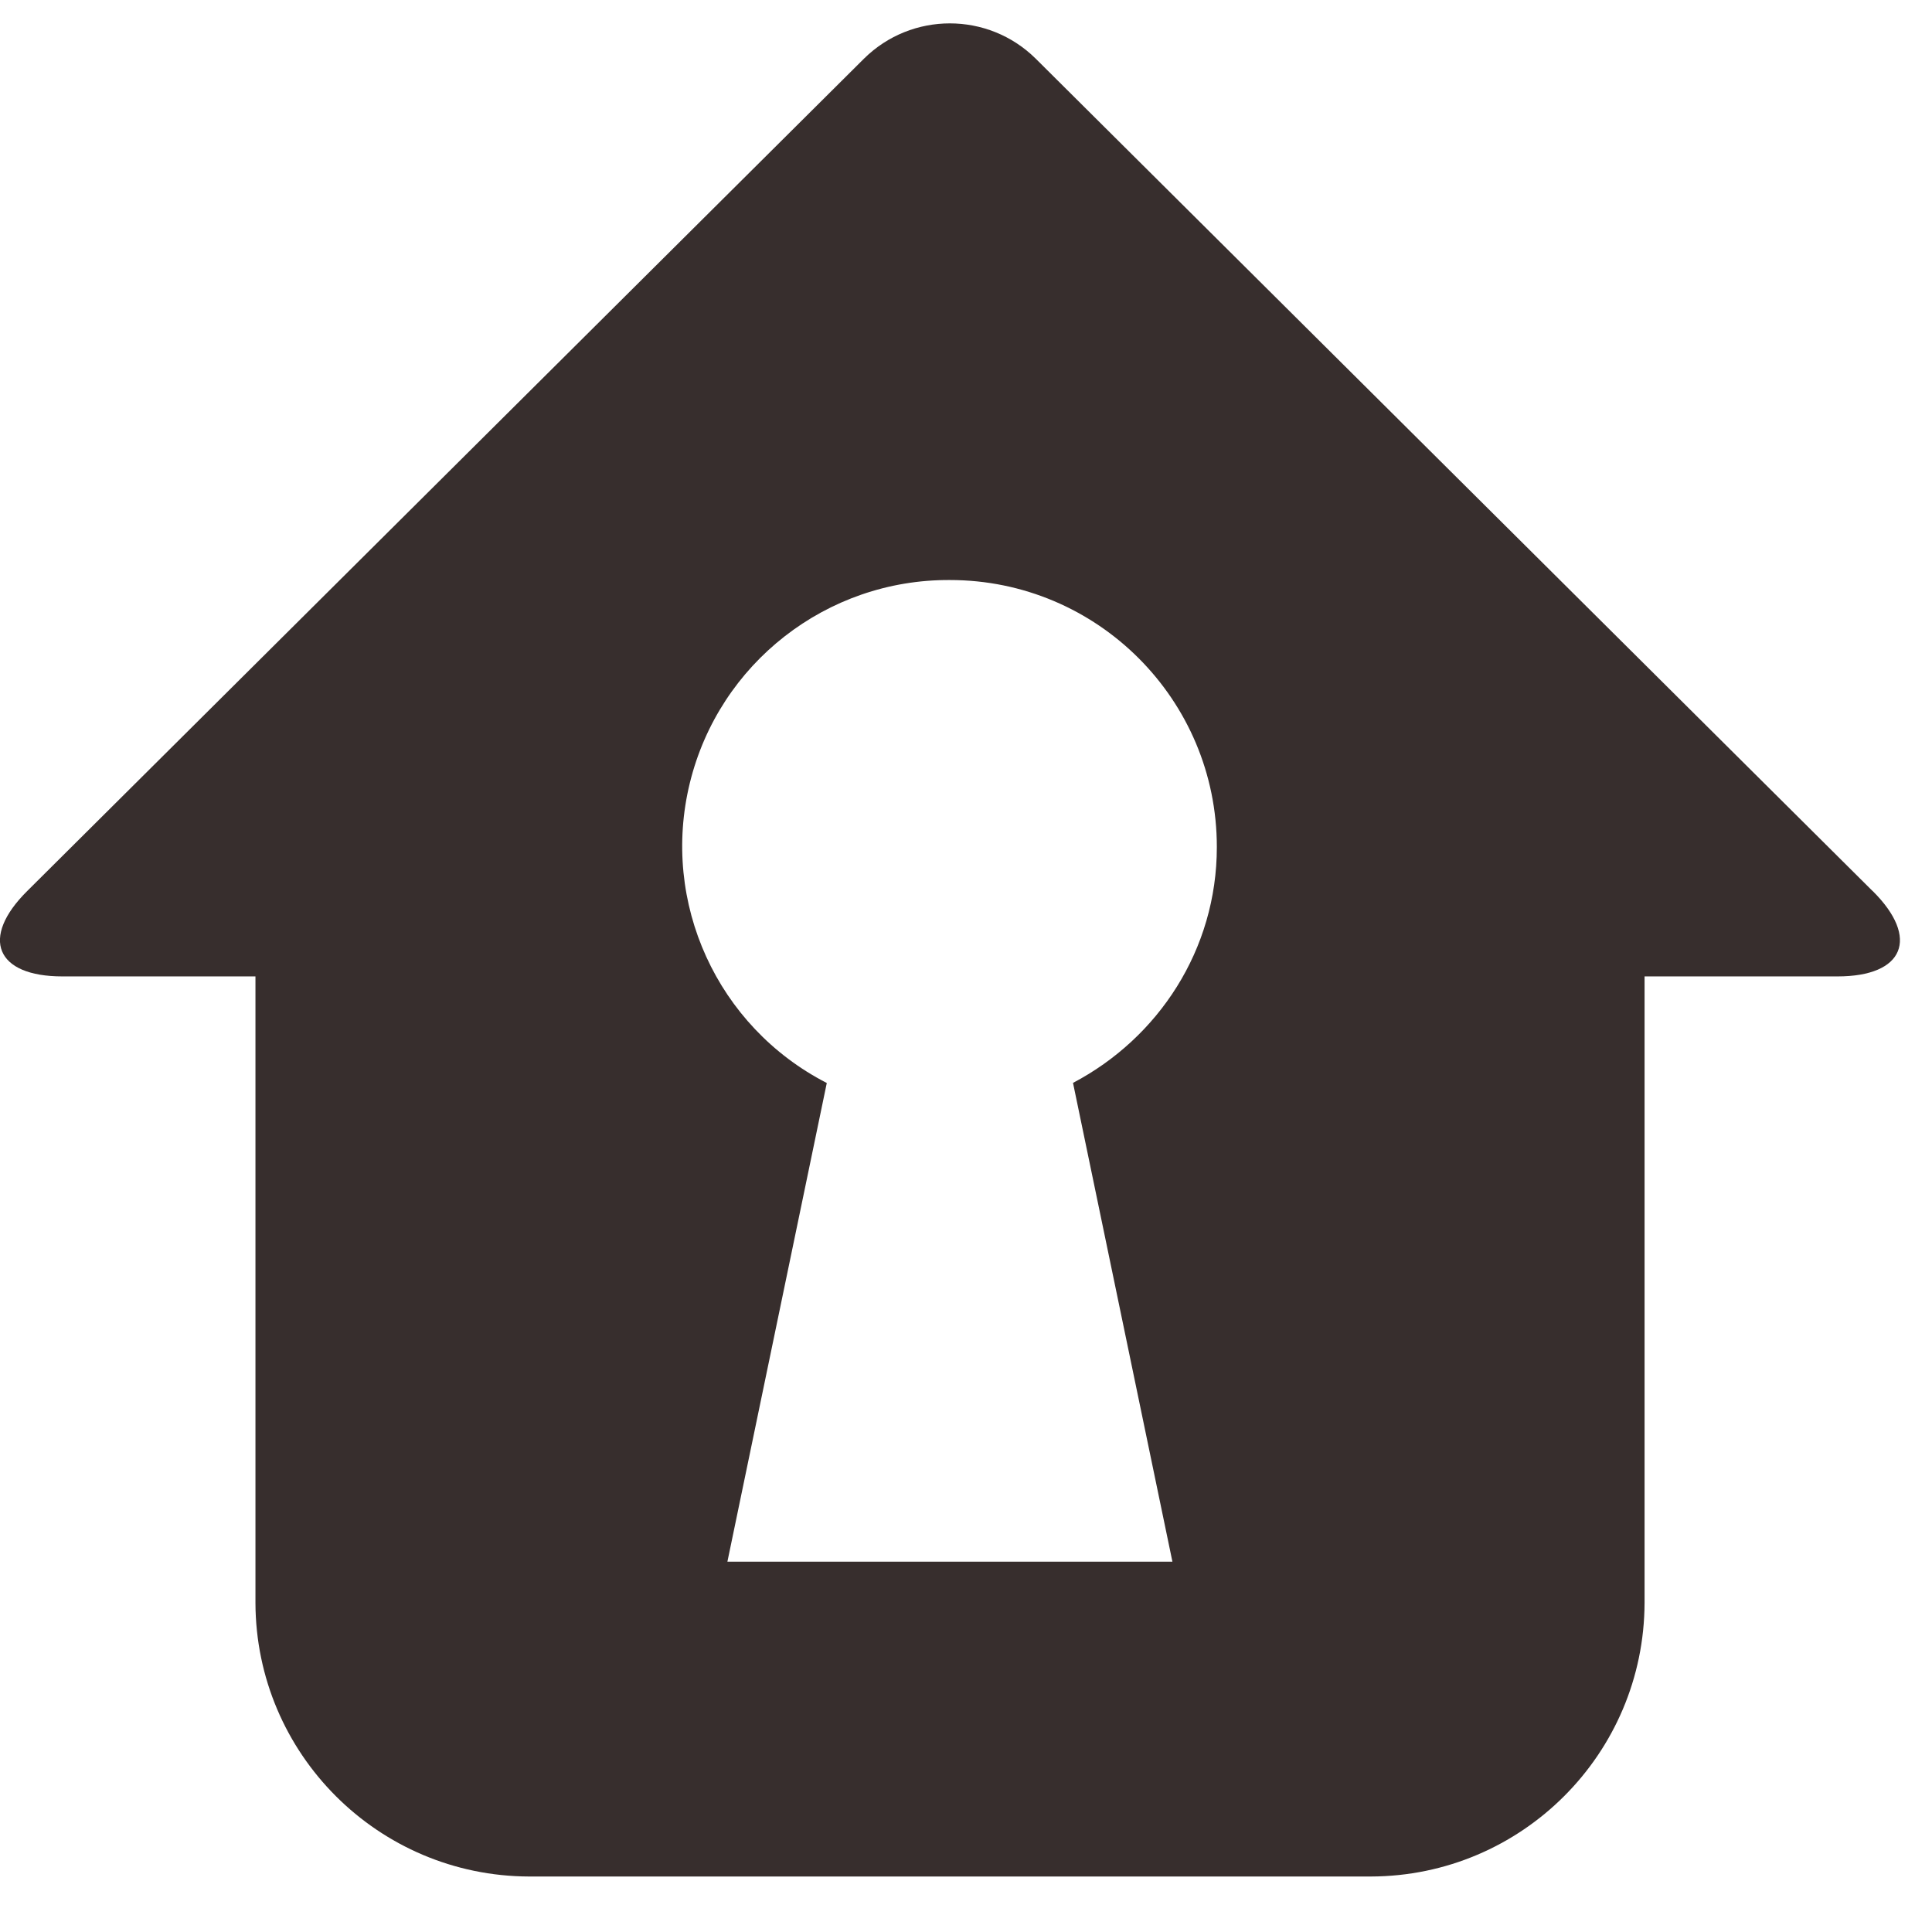
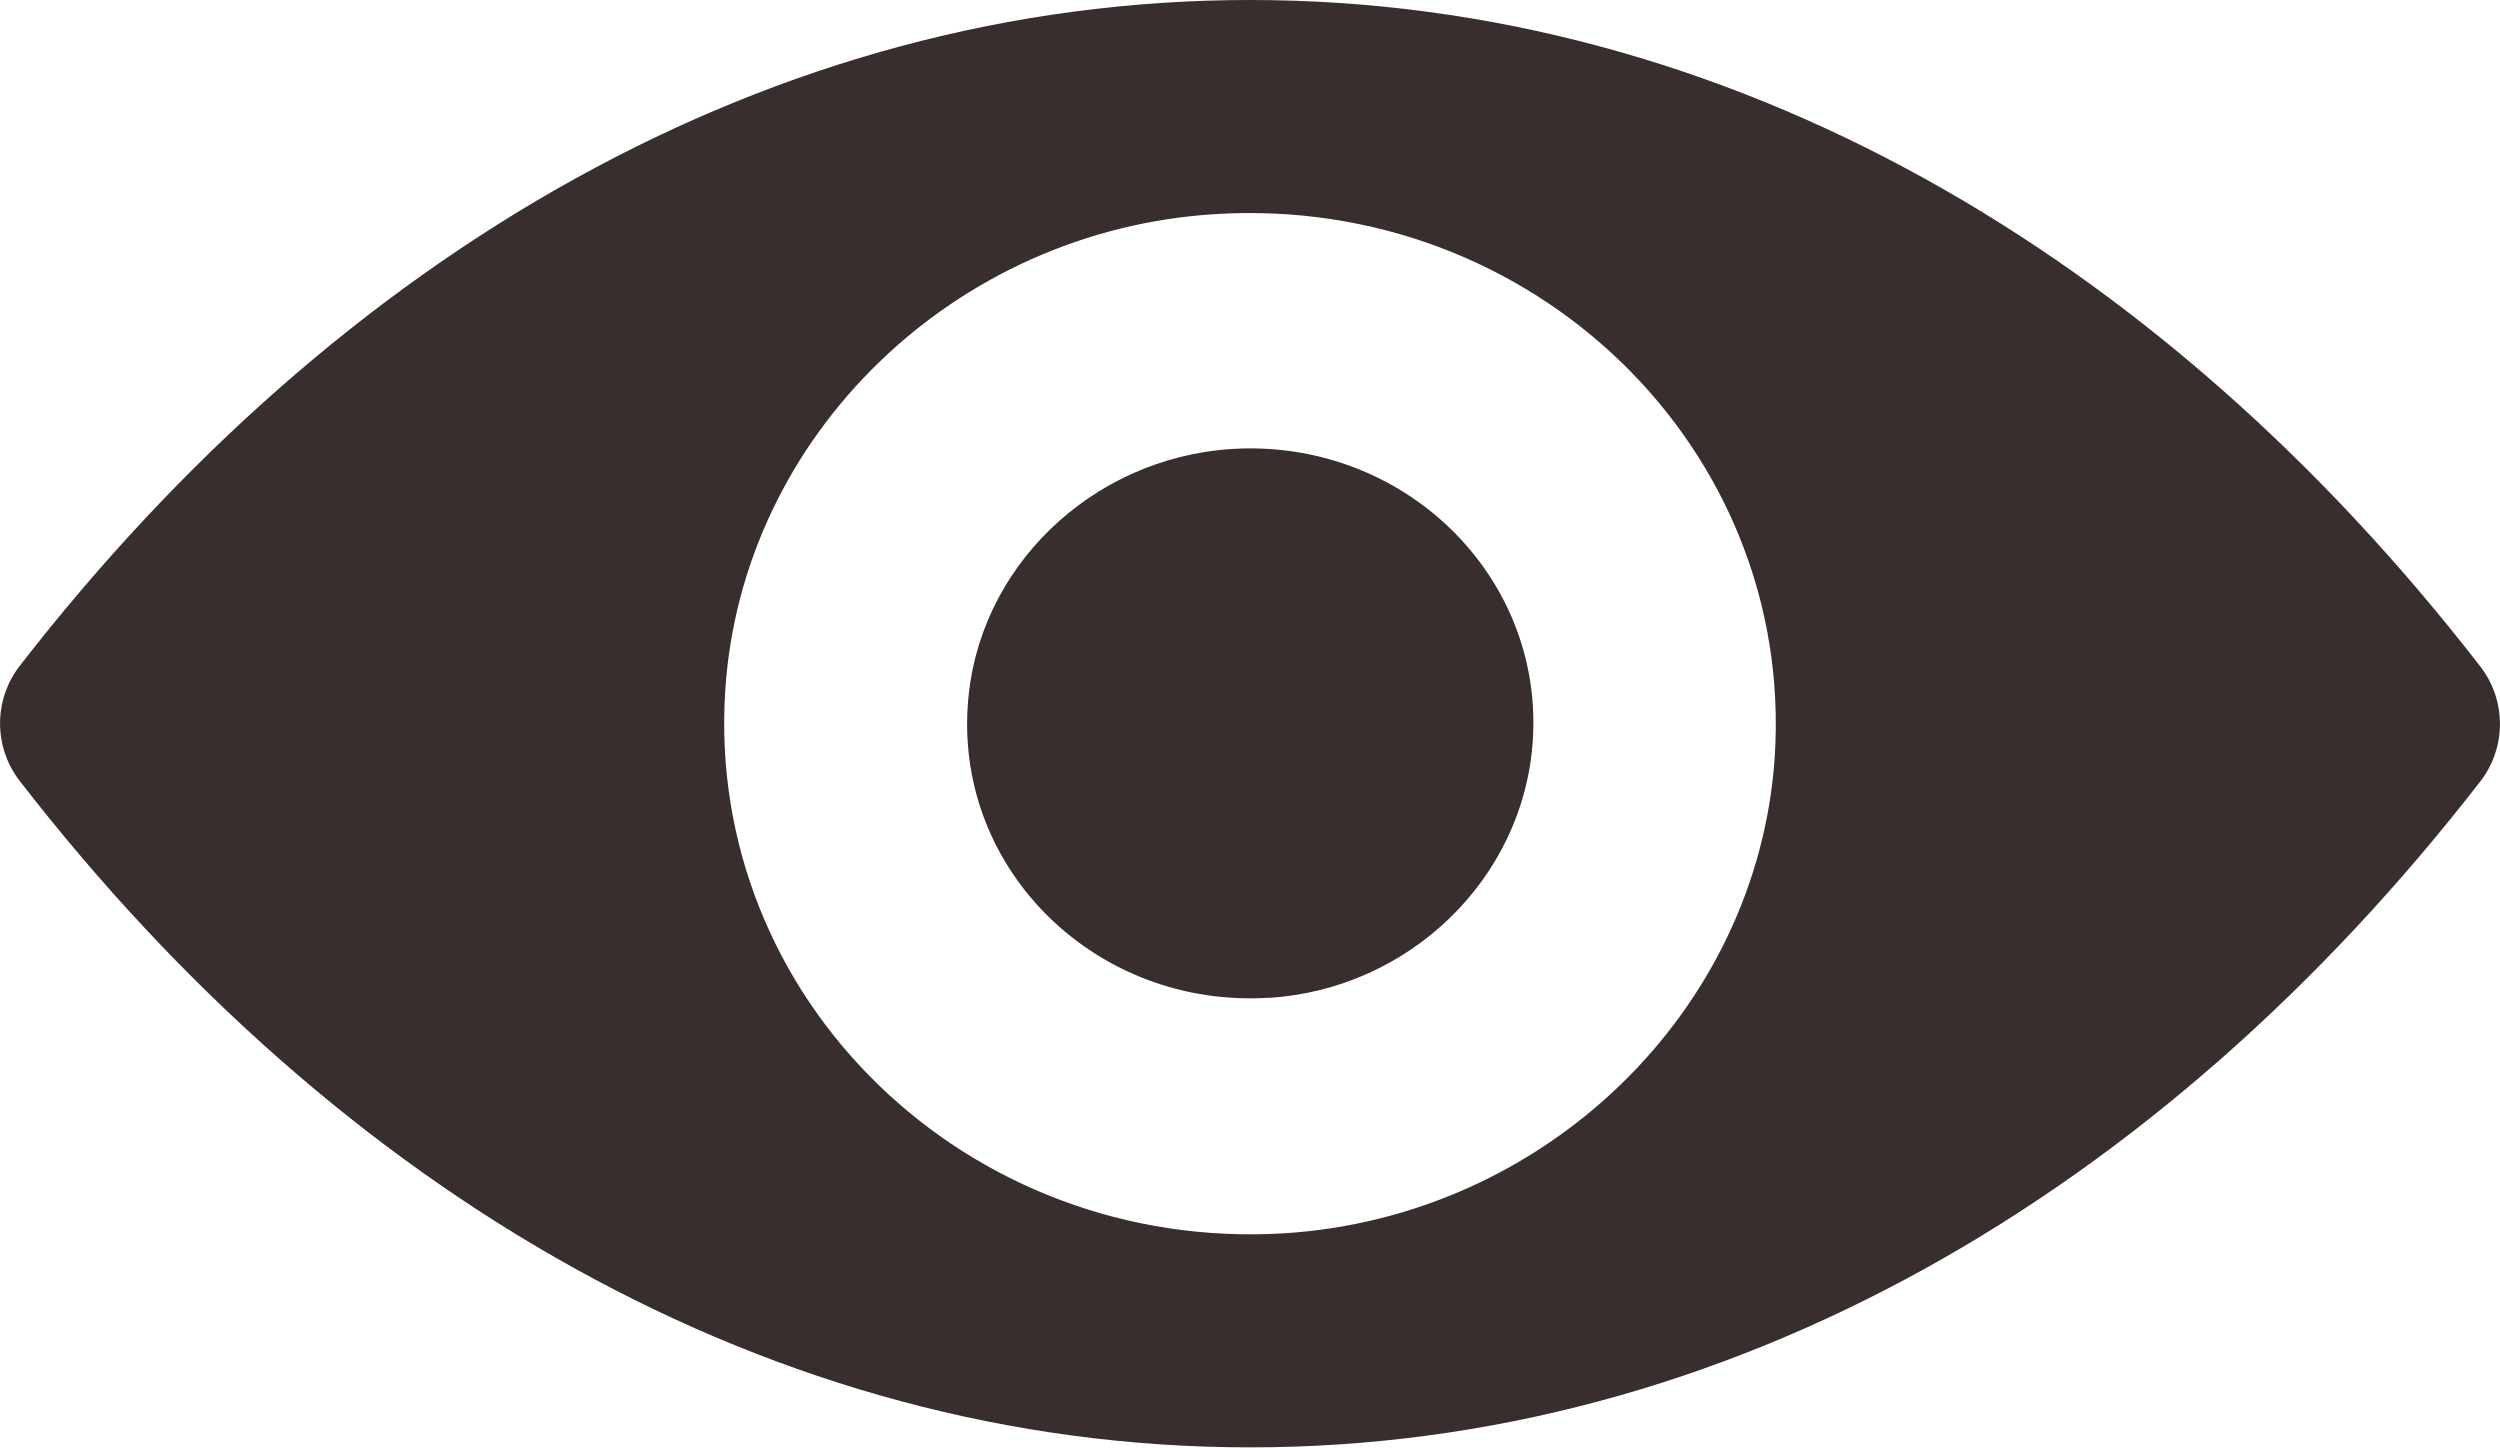
- <svg xmlns="http://www.w3.org/2000/svg" width="18" height="18" viewBox="0 0 18 18">
-   <path fill="#372E2D" fill-rule="nonzero" d="M17.447 8.302L9.649.546a1.138 1.138 0 0 0-1.599 0L.253 8.302c-.44.437-.292.795.328.795H2.38v5.836a2.557 2.557 0 0 0 2.55 2.55h7.842a2.557 2.557 0 0 0 2.55-2.55V9.097h1.798c.62 0 .768-.358.328-.795zm-6.523 6.248H6.777l.926-4.46A2.48 2.48 0 0 1 8.85 5.404a2.487 2.487 0 0 1 2.487 2.488c0 .958-.547 1.78-1.34 2.197l.926 4.46z" />
+ <svg xmlns="http://www.w3.org/2000/svg" width="19" height="11" viewBox="0 0 19 11">
+   <path fill="#372E2D" fill-rule="nonzero" d="M9.5 0C5.87 0 2.578 1.929.149 5.062a.714.714 0 0 0 0 .872C2.578 9.071 5.869 11 9.5 11c3.63 0 6.922-1.929 9.351-5.062a.714.714 0 0 0 0-.872C16.422 1.929 13.131 0 9.5 0zm.26 9.373c-2.41.147-4.4-1.782-4.248-4.126.125-1.933 1.738-3.5 3.728-3.62 2.41-.147 4.4 1.782 4.248 4.126-.129 1.929-1.742 3.495-3.728 3.62zm-.12-1.79c-1.298.08-2.371-.958-2.285-2.219.066-1.042.936-1.884 2.009-1.952 1.298-.079 2.37.96 2.285 2.22-.07 1.046-.94 1.888-2.01 1.952z" />
</svg>
